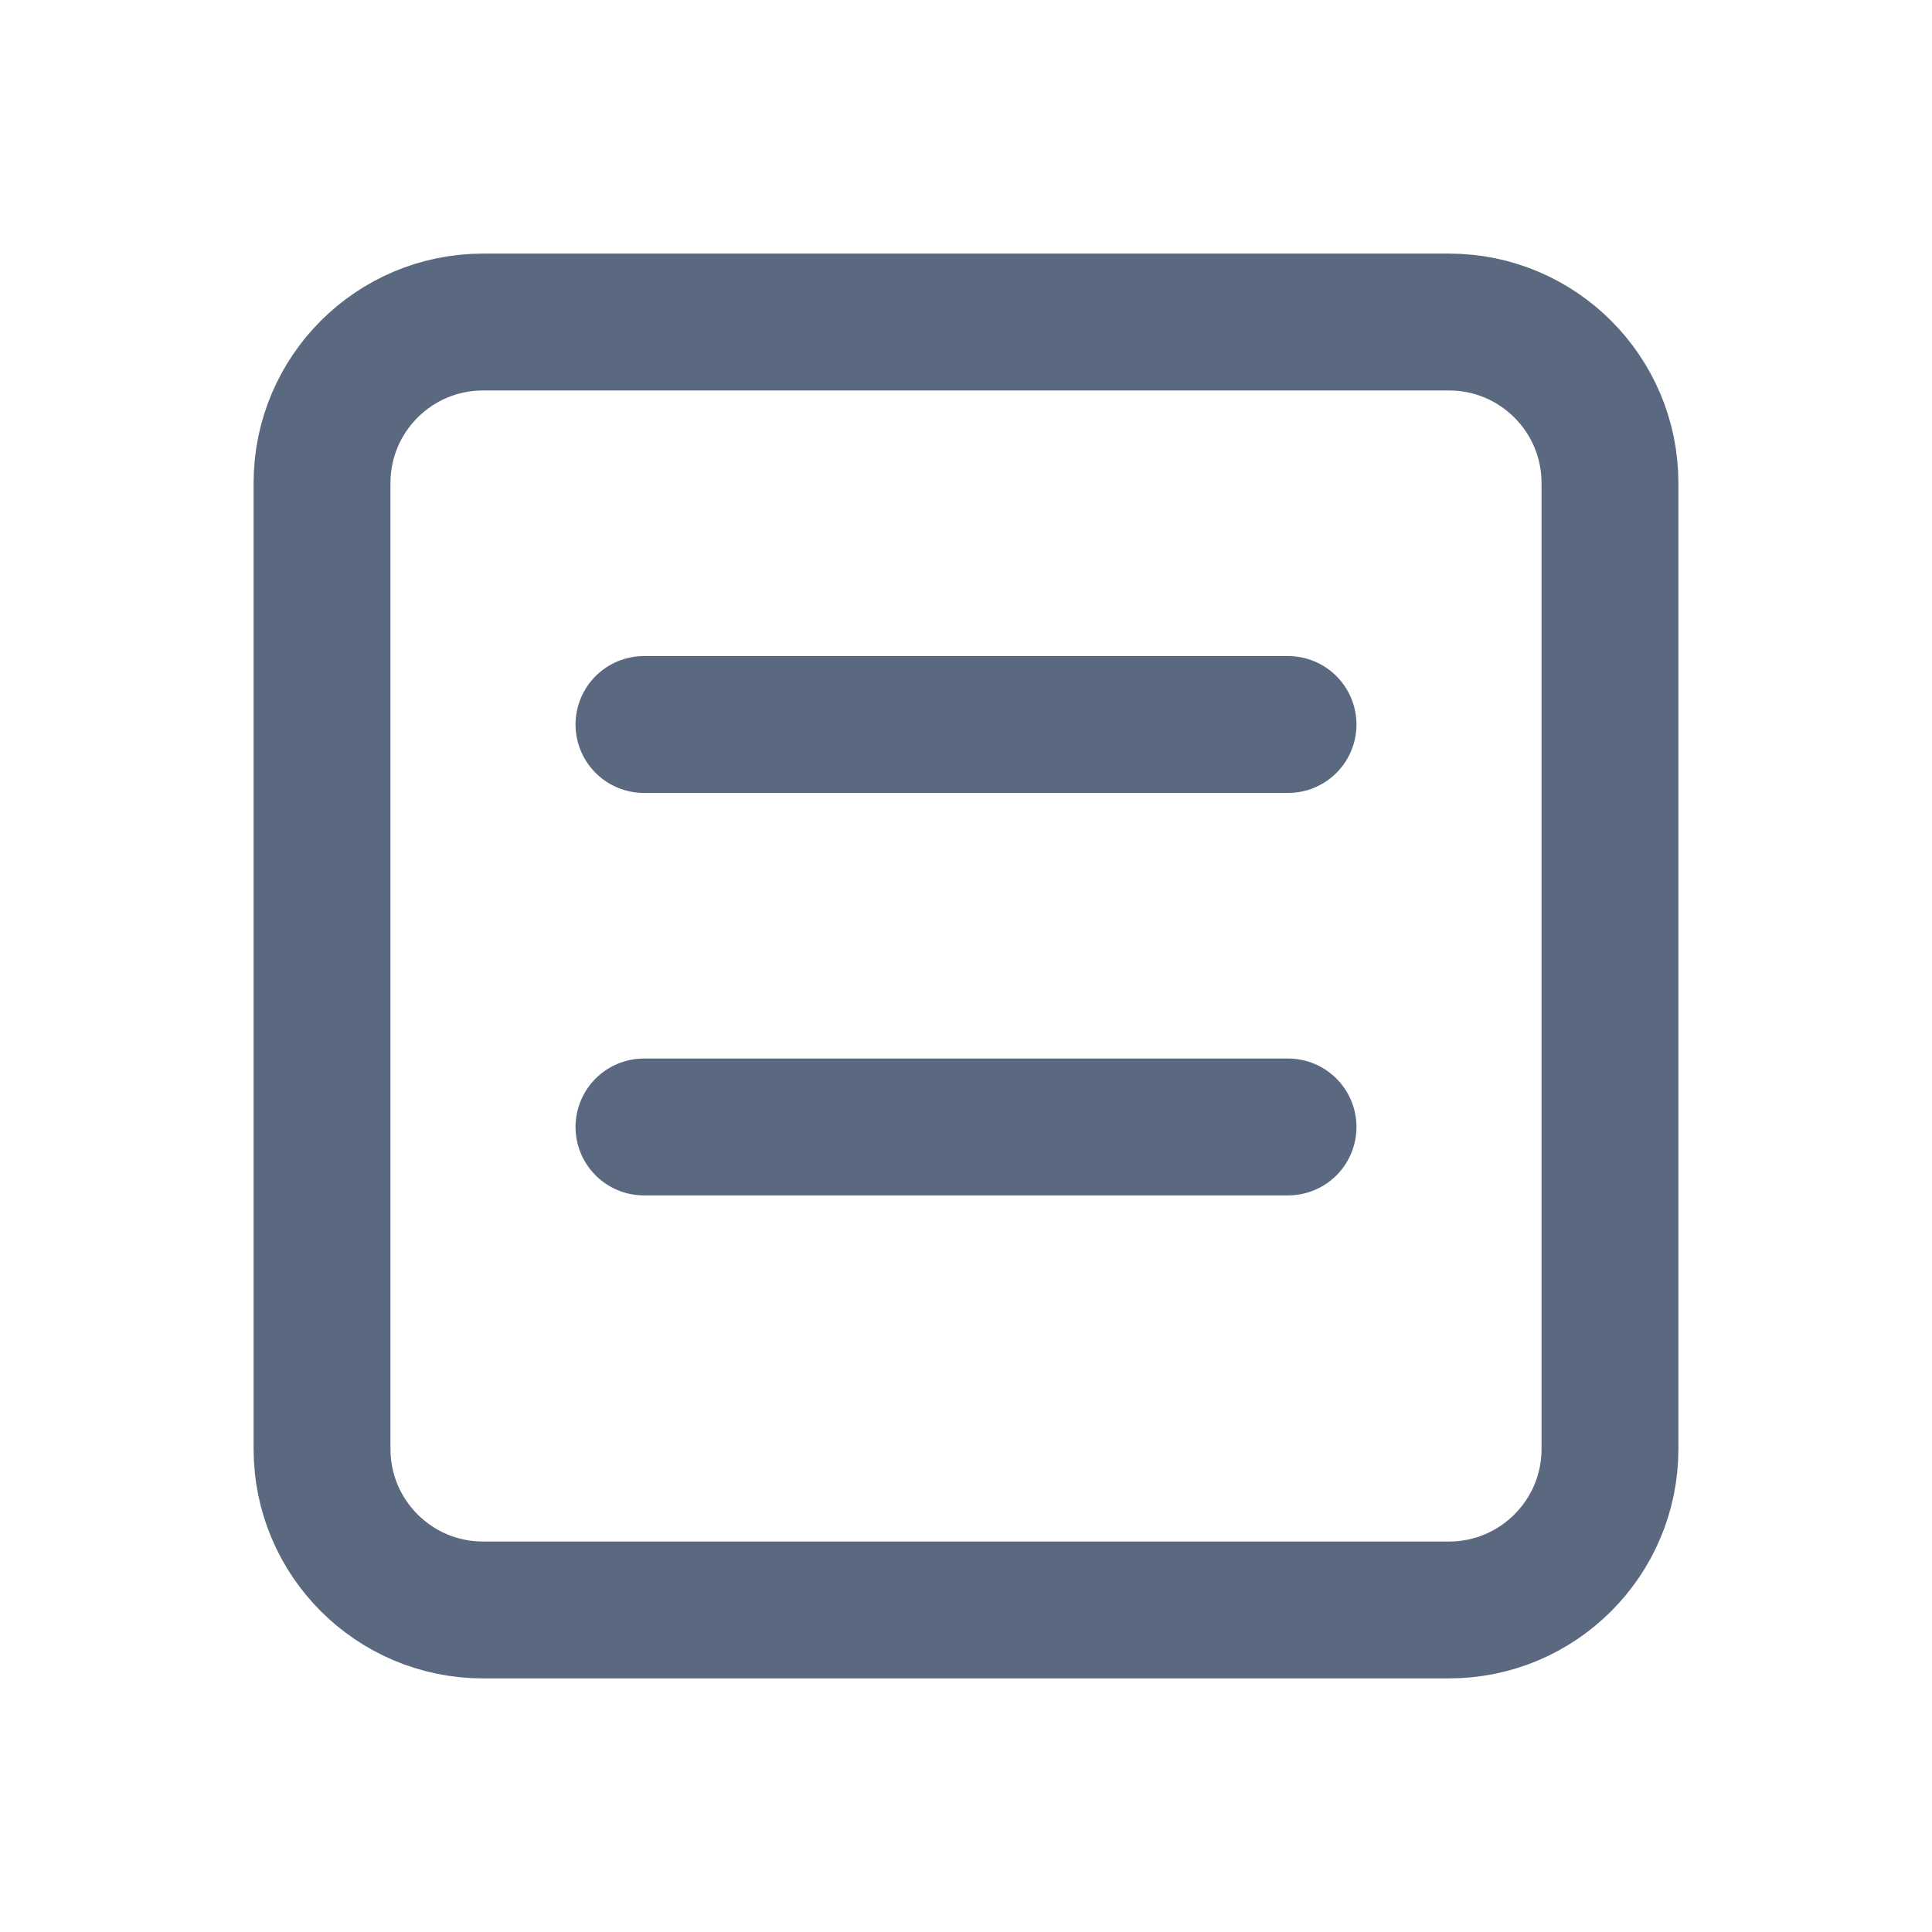
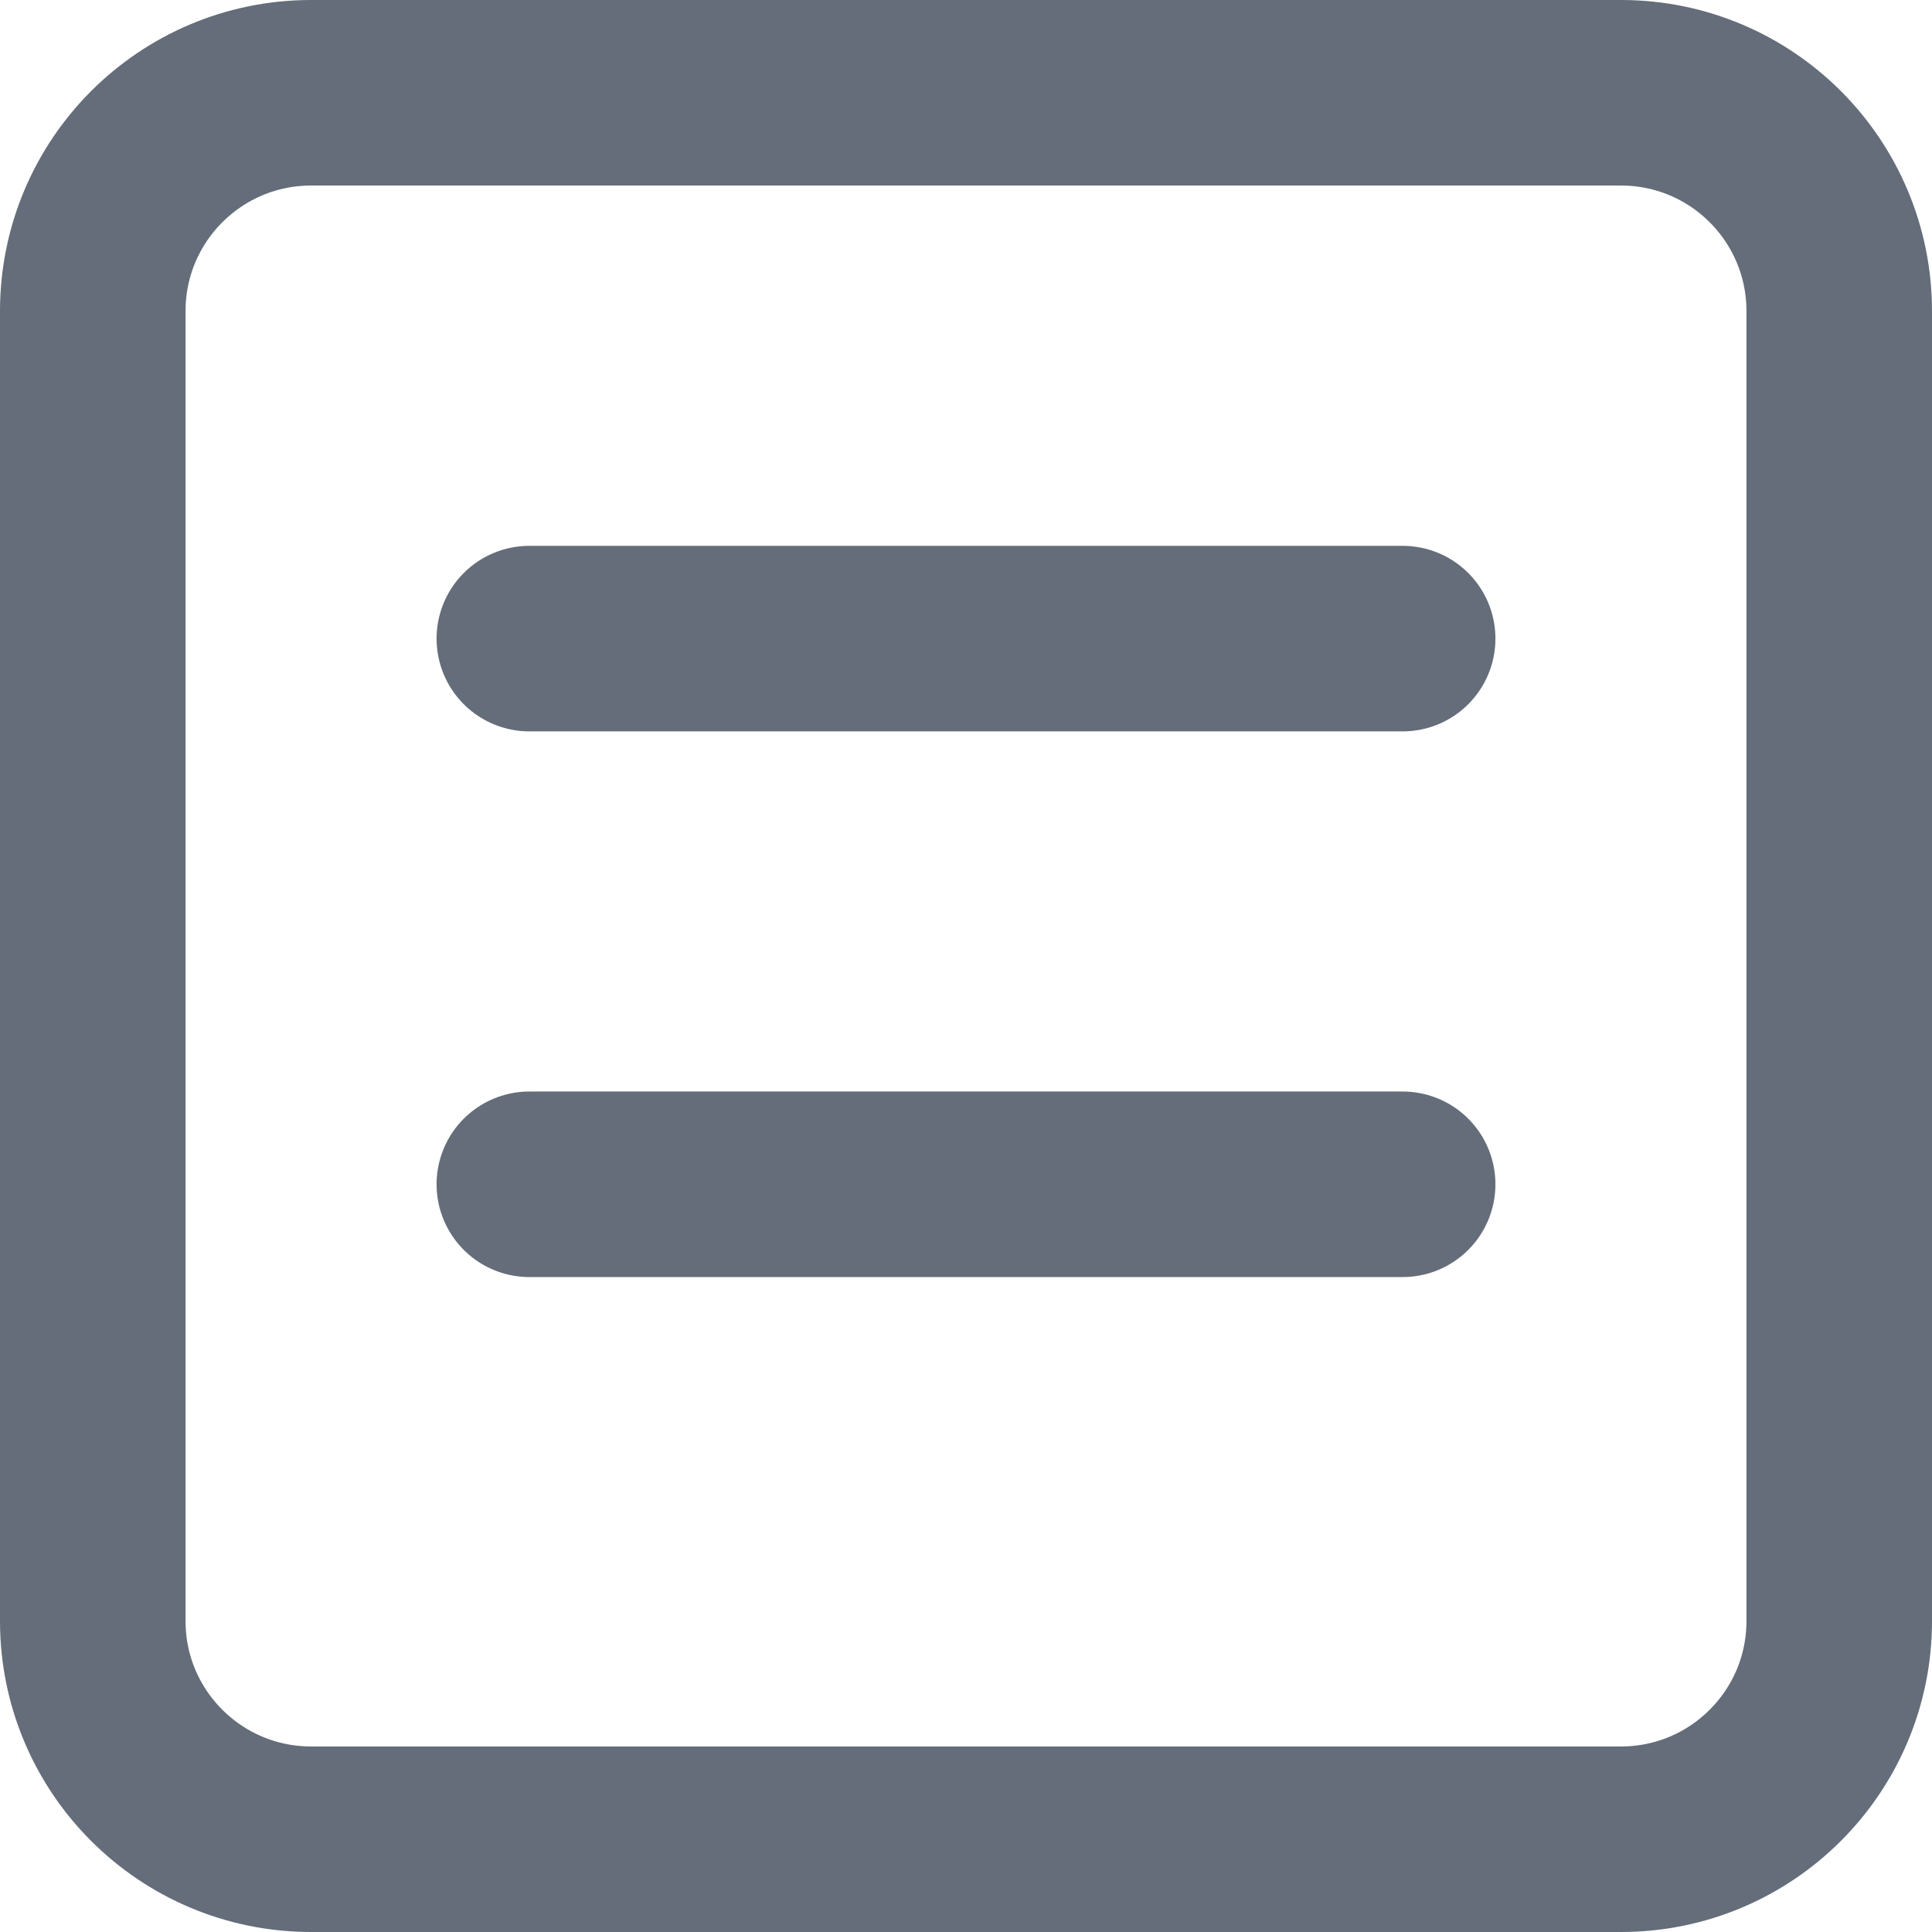
- <svg xmlns="http://www.w3.org/2000/svg" preserveAspectRatio="none" overflow="visible" style="display: block;" width="19" height="19" viewBox="0 0 19 19" fill="none">
+ <svg xmlns="http://www.w3.org/2000/svg" preserveAspectRatio="none" overflow="visible" style="display: block;" width="12.537" height="12.537" viewBox="0 0 12.537 12.537" fill="none">
  <g id="all">
-     <path id="Vector" d="M4.75 3.167H14.25C15.124 3.167 15.833 3.876 15.833 4.75V14.25C15.833 15.124 15.124 15.833 14.25 15.833H4.75C3.876 15.833 3.167 15.124 3.167 14.25V4.75C3.167 3.876 3.876 3.167 4.75 3.167Z" stroke-width="1.346" stroke-linecap="round" stroke-linejoin="round" stroke="#5B6980" />
-     <path id="Vector_2" d="M6.333 7.125H12.667M6.333 11.083H12.667" stroke-width="1.346" stroke-linecap="round" stroke-linejoin="round" stroke="#5B6980" />
+     <path id="Vector" d="M2.019 0.602H10.519C11.301 0.602 11.935 1.236 11.935 2.019V10.519C11.935 11.301 11.301 11.935 10.519 11.935H2.019C1.236 11.935 0.602 11.301 0.602 10.519V2.019C0.602 1.236 1.236 0.602 2.019 0.602Z" stroke-width="1.204" stroke-linecap="round" stroke-linejoin="round" stroke="#646D79" />
+     <path id="Vector_2" d="M3.435 4.144H9.102M3.435 7.685H9.102" stroke-width="1.204" stroke-linecap="round" stroke-linejoin="round" stroke="#646D79" />
  </g>
</svg>
